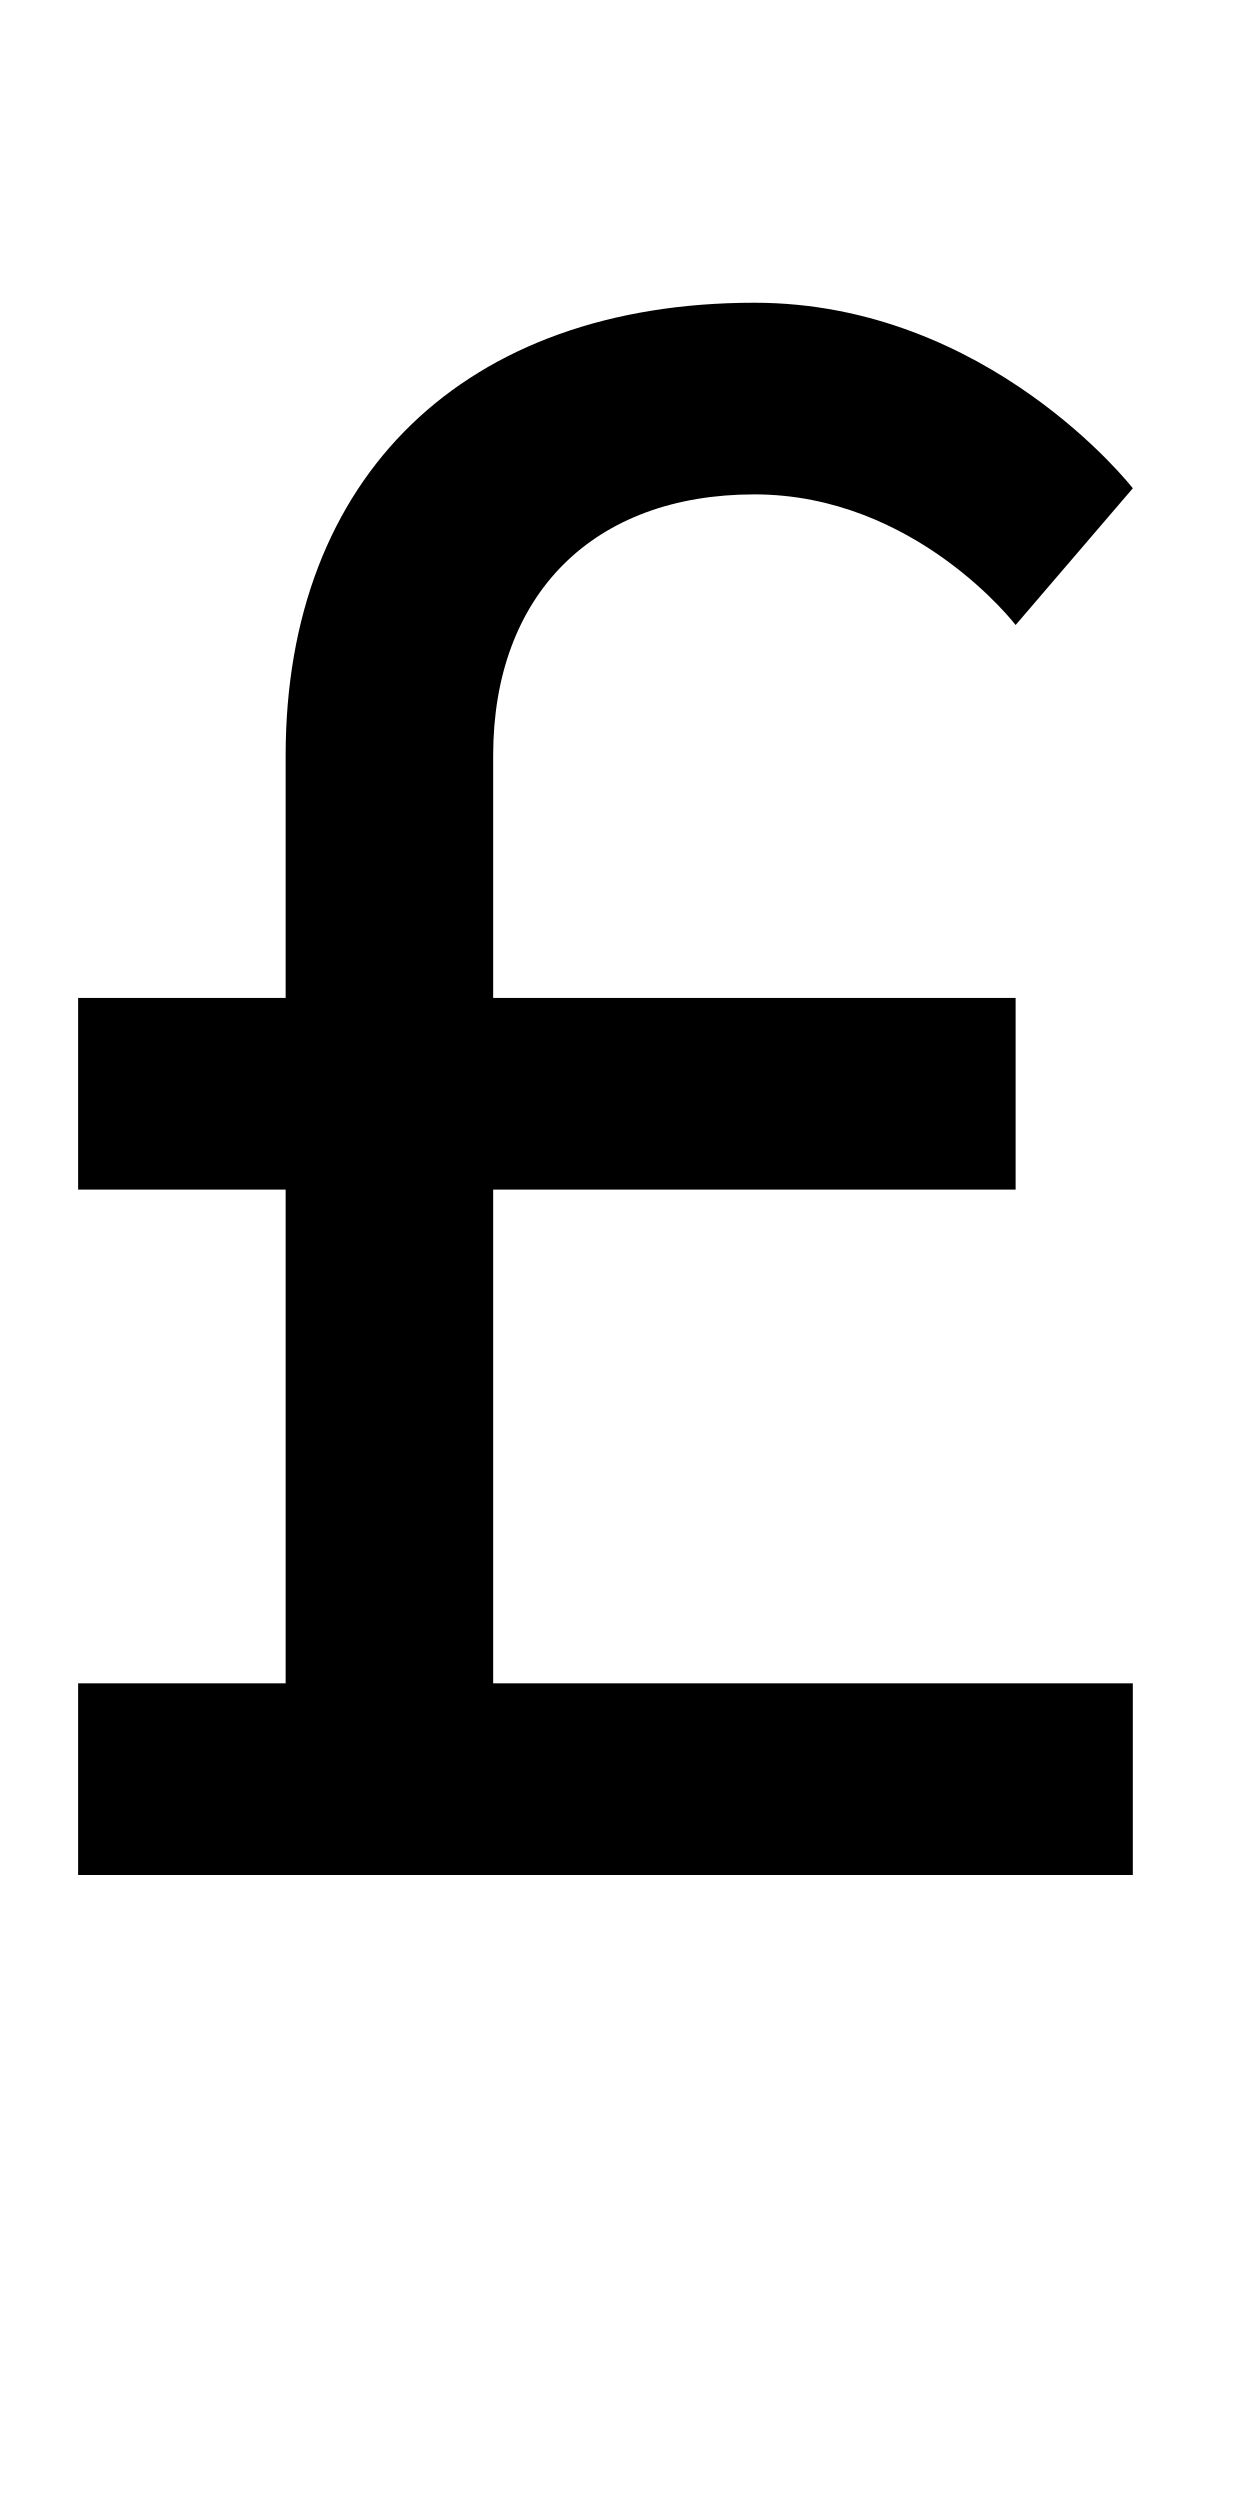
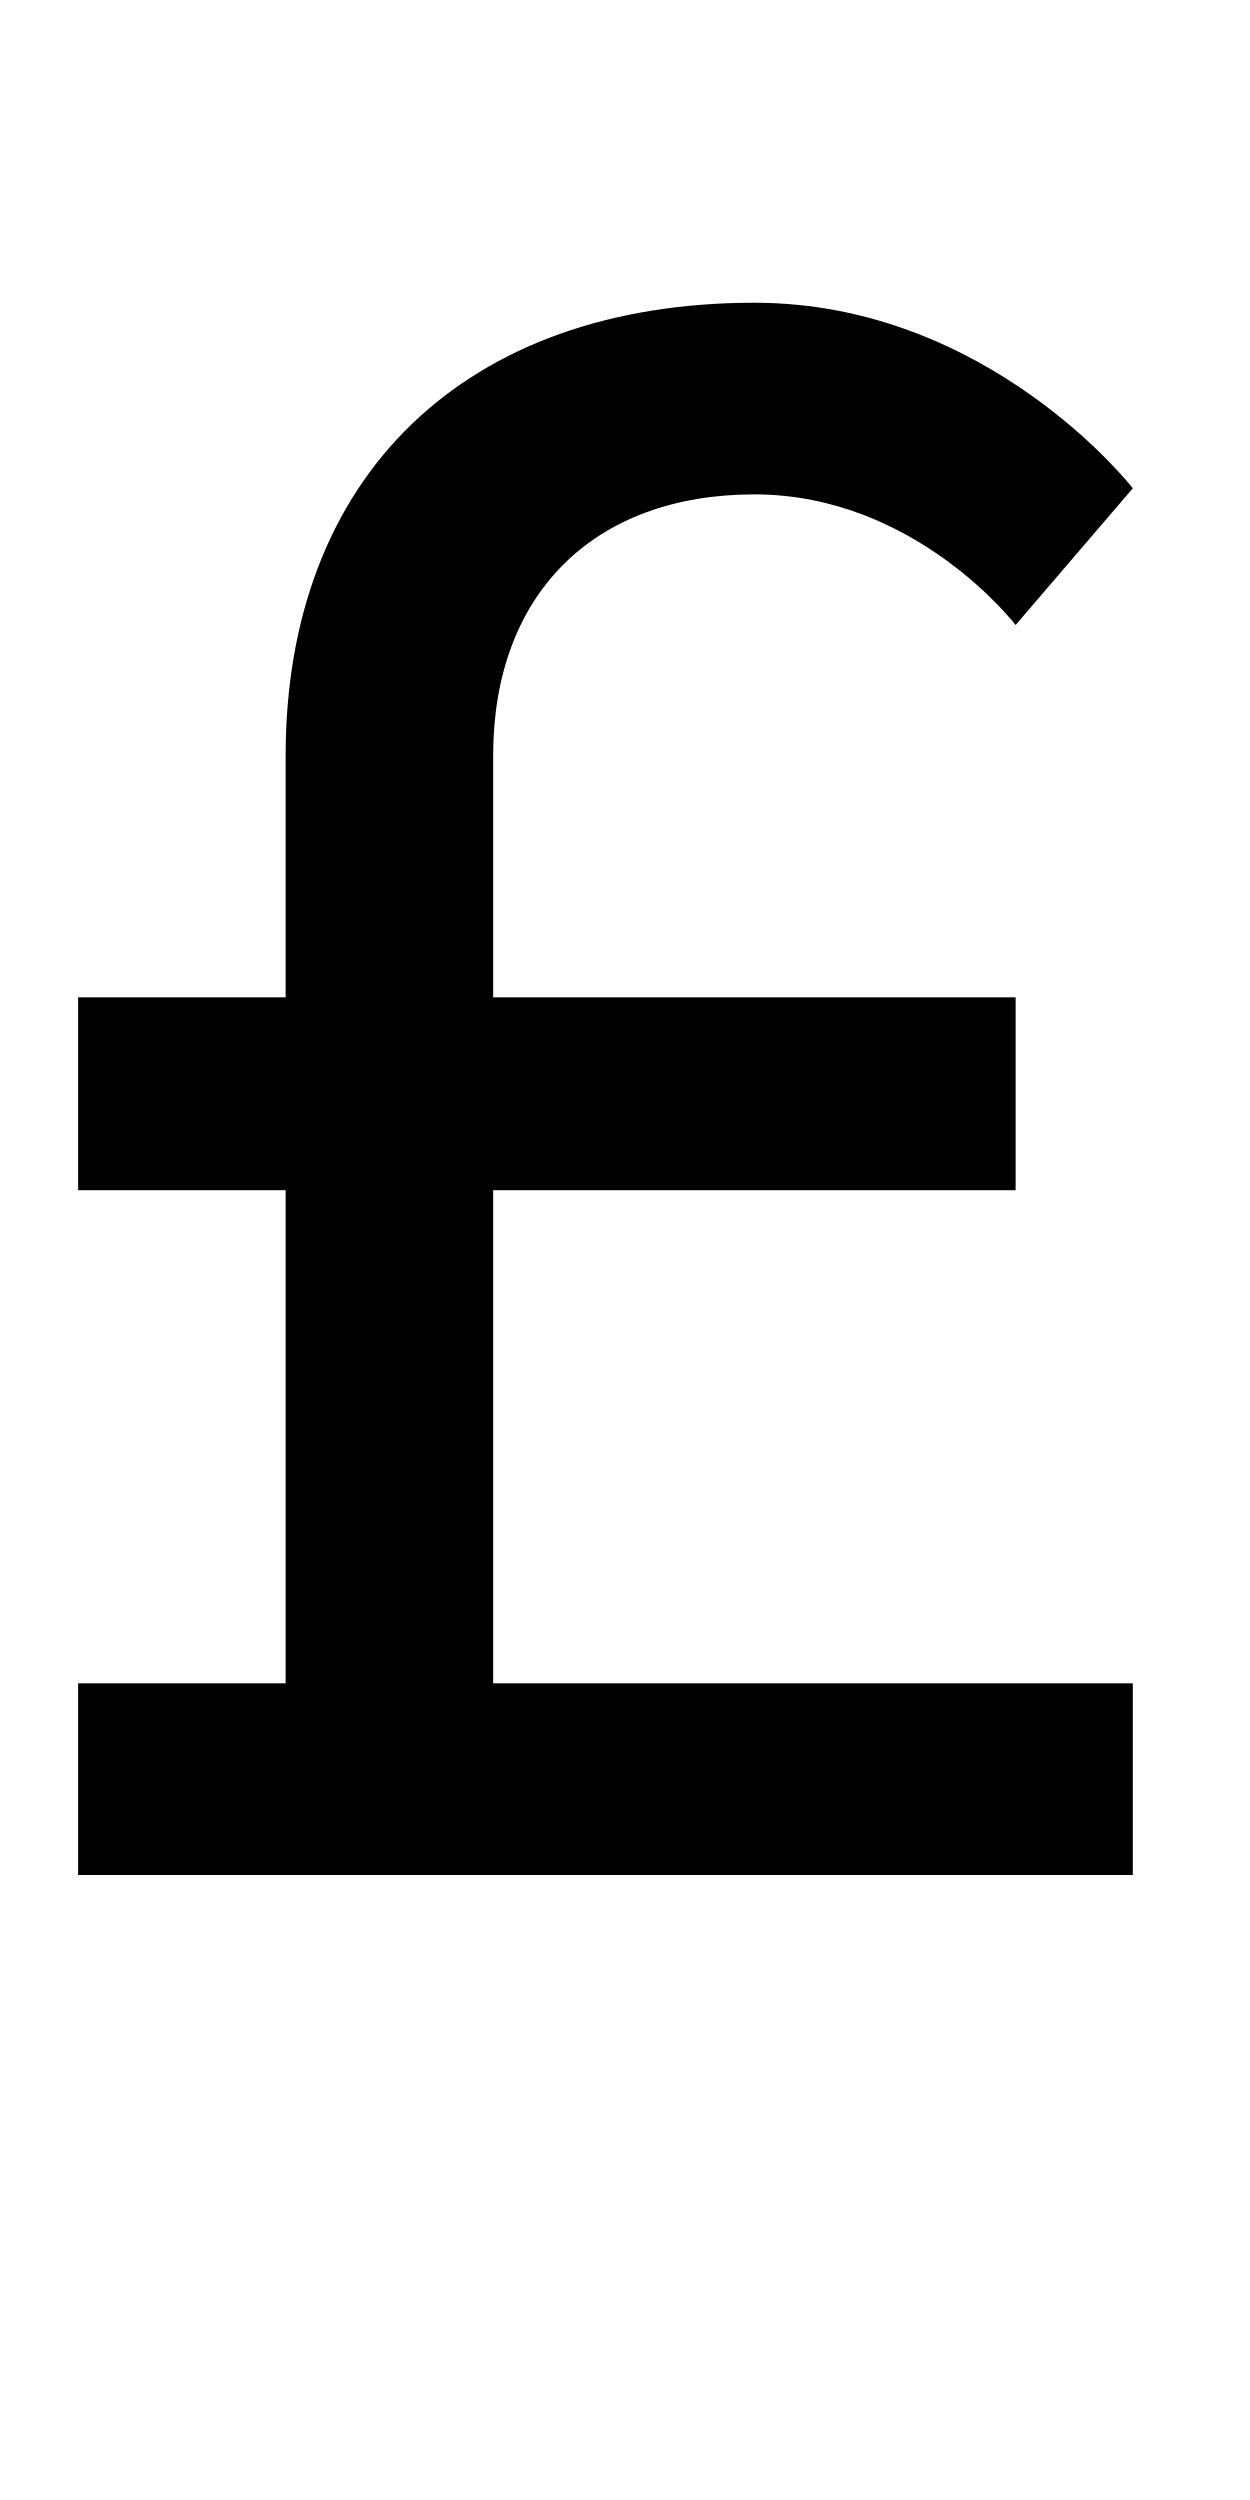
<svg xmlns="http://www.w3.org/2000/svg" version="1.1" width="1024" height="2048" id="svg3355">
  <defs id="defs3357" />
  <g transform="matrix(-0.8588235,0,0,-1,978.5344,808.7095)" id="layer1-4" />
-   <path d="m 618,248 c -237.002,0 -384,142.001 -384,371 l 0,198.5 -170,0 0,157 170,0 0,404.5 -170,0 0,157 864,0 0,-157 -524,0 0,-404.5 428,0 0,-157 -428,0 0,-198.5 c 0,-132.001 81.995,-214 214,-214 132.005,0 214,107 214,107 l 96,-112 c 0,0 -118.001,-152 -310,-152 z" id="path3157-3-9" style="fill:#000000;fill-opacity:1;stroke:none;display:inline" />
+   <path d="m 618,248 c -237.002,0 -384,142.001 -384,371 V 817 H 64 v 158 h 170 v 404 H 64 v 157 H 928 V 1379 H 404 V 975 H 832 V 817 H 404 V 619 c 0,-132.001 81.995,-214 214,-214 132.005,0 214,107 214,107 l 96,-112 c 0,0 -118.001,-152 -310,-152 z" id="path3157-3-9" style="display:inline;fill:#000000;fill-opacity:1;stroke:none" />
</svg>
